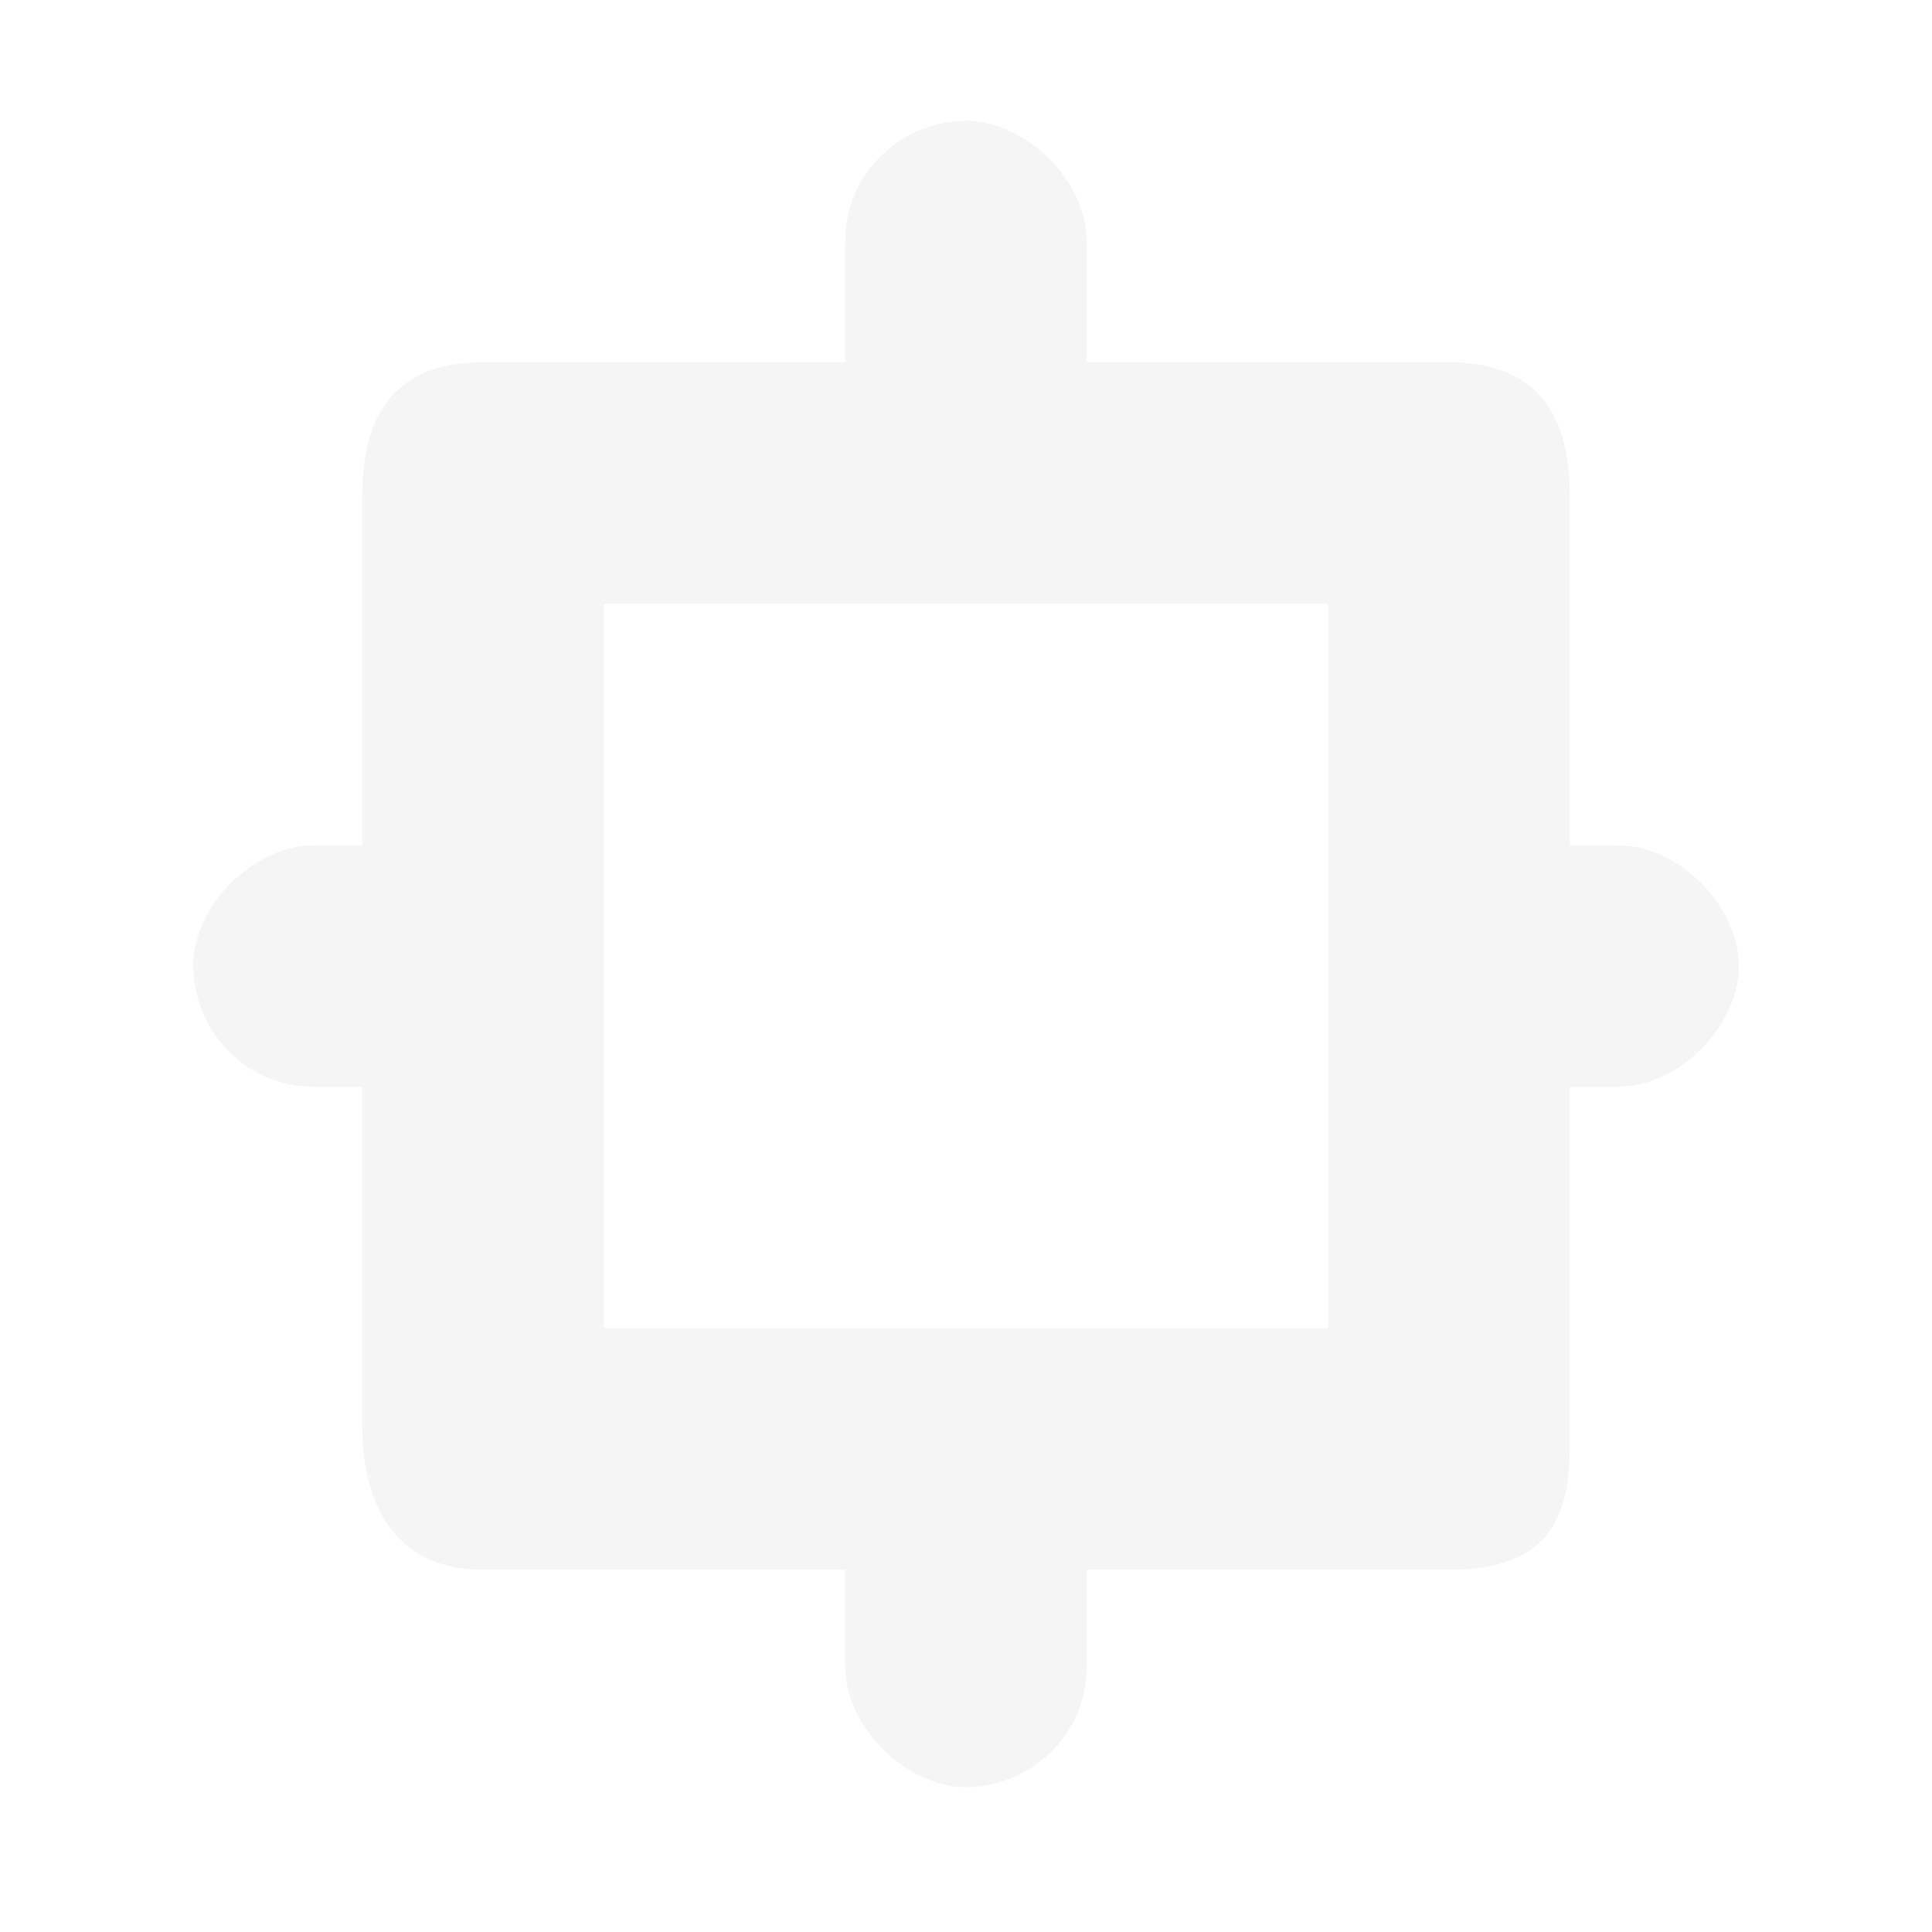
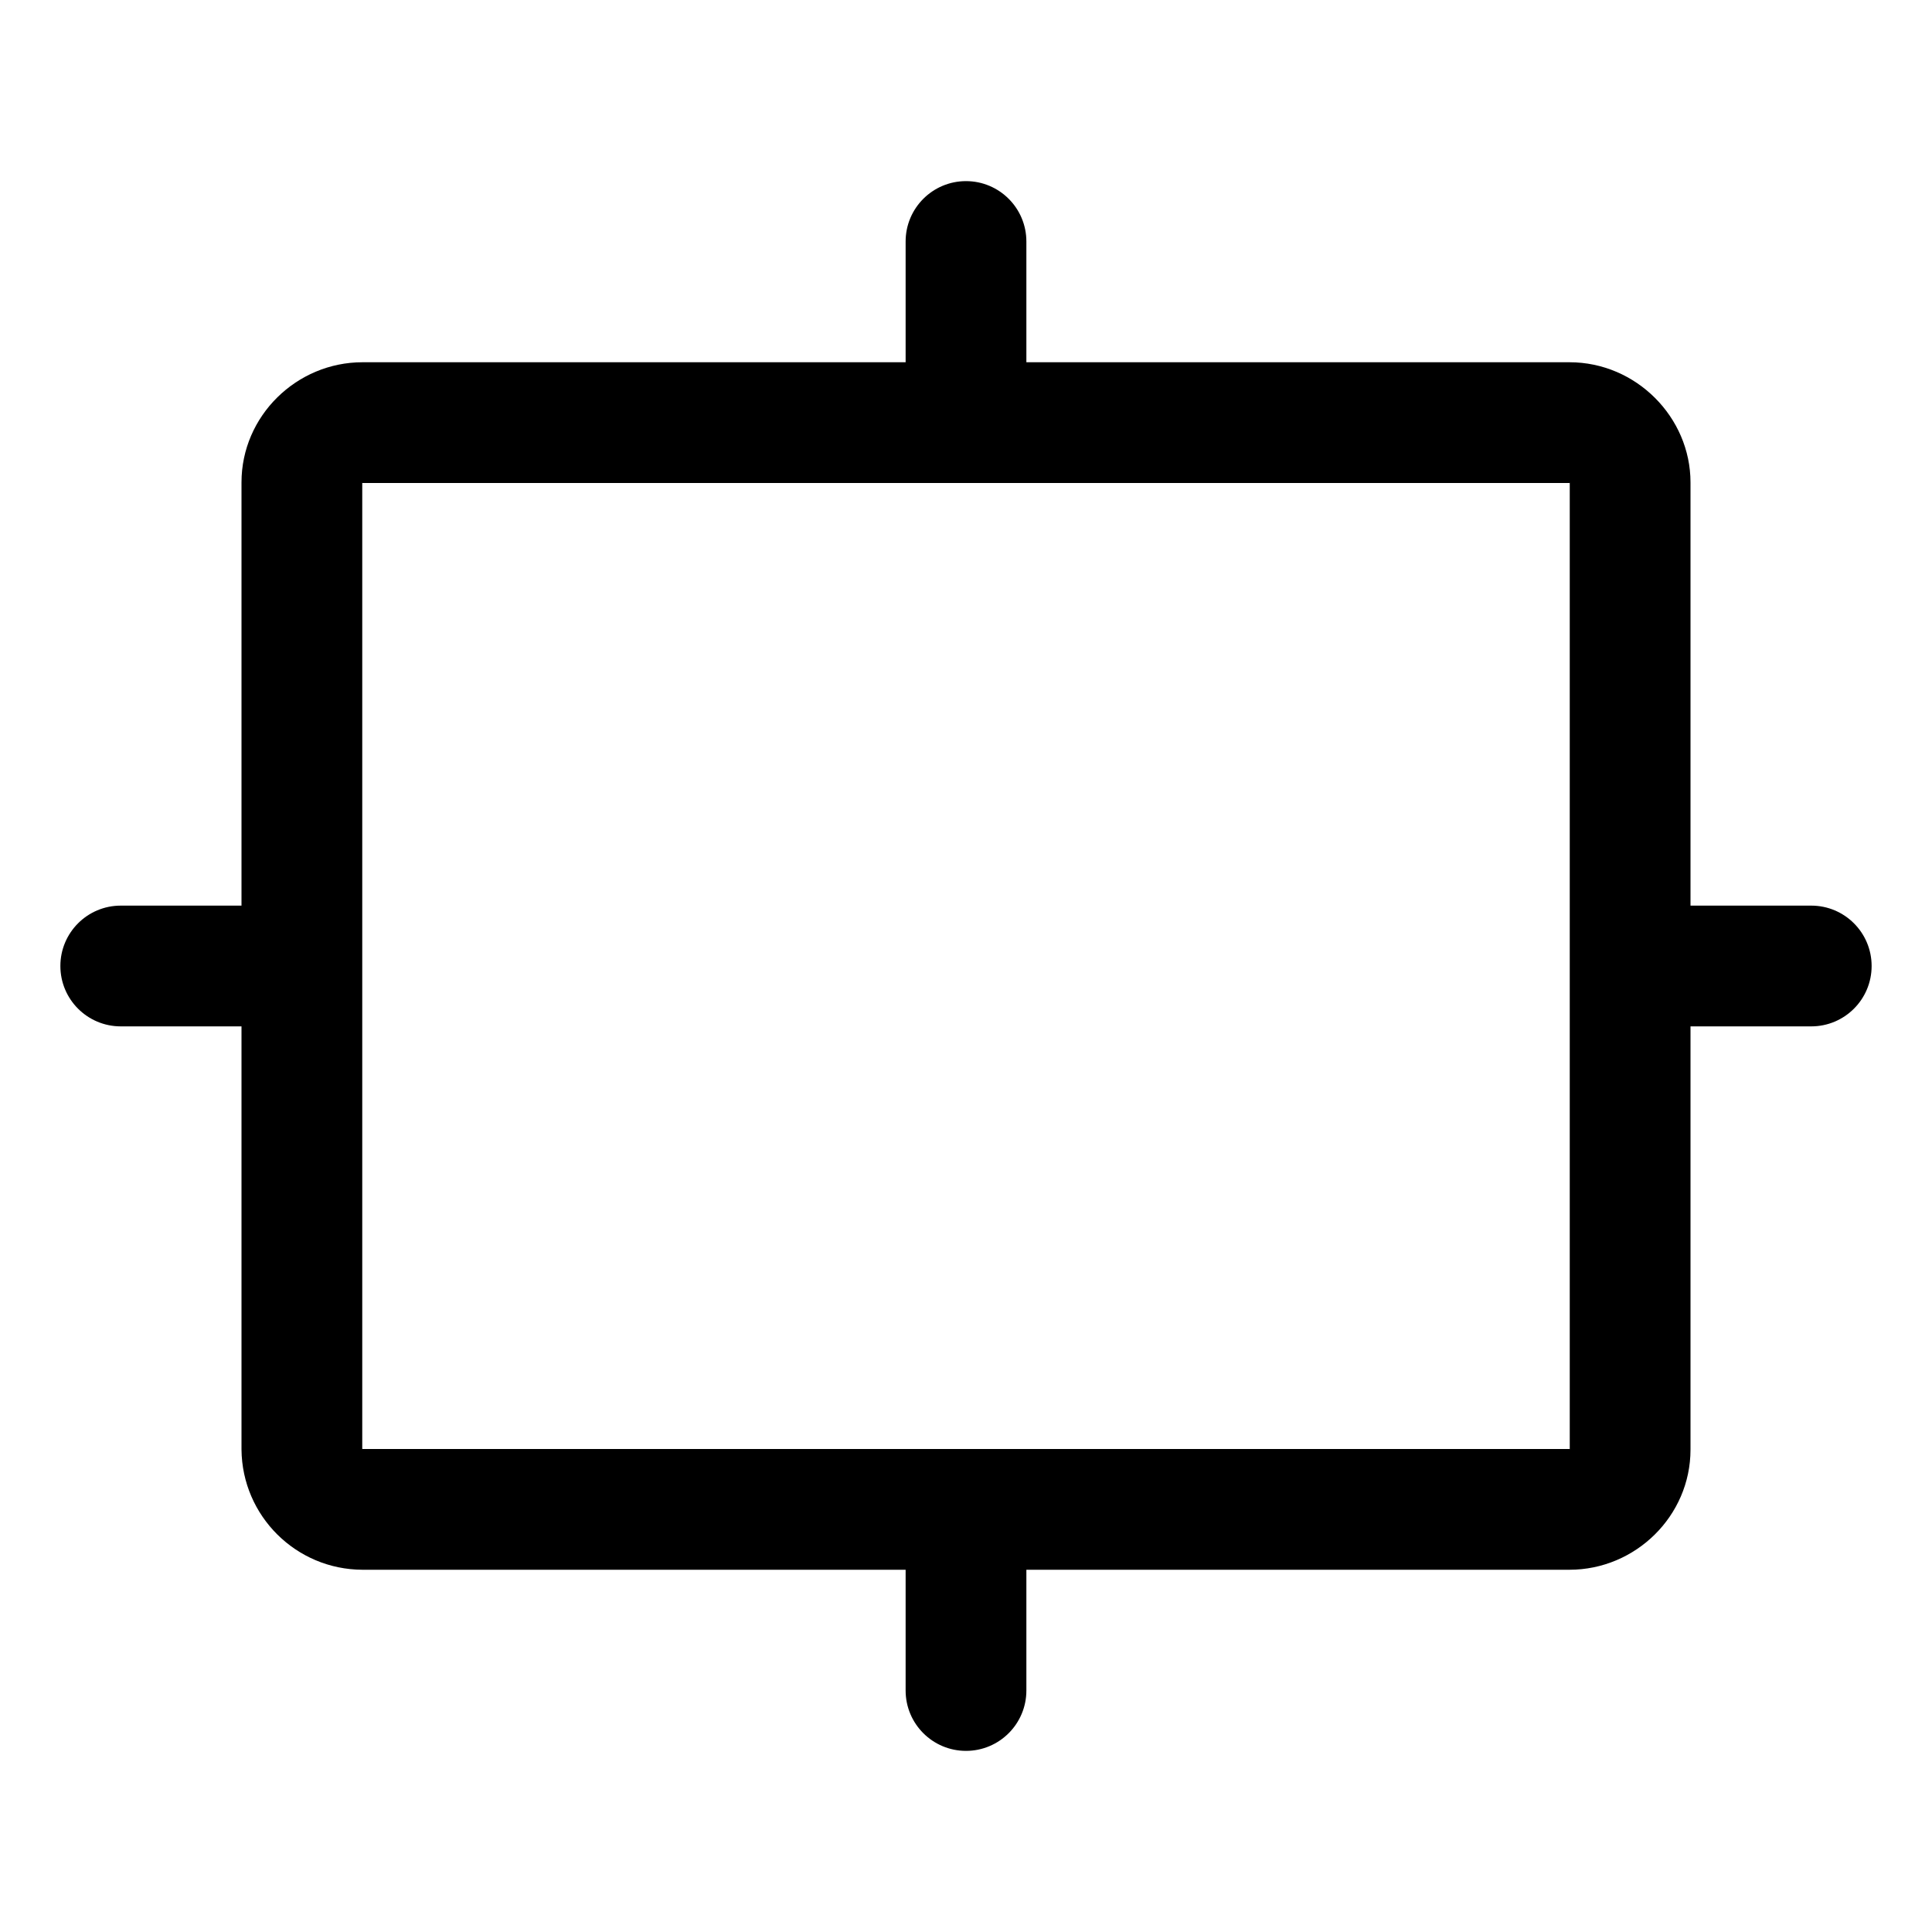
- <svg xmlns="http://www.w3.org/2000/svg" height="16" width="16" viewBox="0 0 16 16" fill="whitesmoke">
-   <path d="M13.4 7H13V4.1c0-.7-.3-1.1-1-1.1H9V2c0-.5-.5-1-1-1s-1 .4-1 1v1H4c-.7 0-1 .4-1 1.1V7h-.4c-.5 0-1 .5-1 1s.4 1 1 1H3v2.8c0 .7.3 1.2 1 1.2h3v.8c0 .5.5 1 1 1s1-.4 1-1V13h3c.7 0 1-.3 1-1V9h.4c.5 0 1-.5 1-1s-.5-1-1-1zM11 11H5V5h6v6z" />
+ <svg xmlns="http://www.w3.org/2000/svg" width="16" height="16" viewBox="0 0 16 16" fill="context-fill #0b0b0b">
+   <path d="M3 3.995v8.01c0-.01.005-.005.002-.005h9.996c-.001 0 .002-.003.002.005v-8.01c0 .01-.005.005-.002.005H3.002C3.003 4 3 4.003 3 3.995zm-1 0C2 3.445 2.456 3 3.002 3h9.996C13.55 3 14 3.456 14 3.995v8.01c0 .55-.456.995-1.002.995H3.002A1.005 1.005 0 0 1 2 12.005v-8.01z" />
+   <path d="M8.5 3.5V2a.5.5 0 0 0-1 0v1.5a.5.5 0 0 0 1 0zM1 8.5h1a.5.5 0 0 0 0-1H1a.5.5 0 0 0 0 1zM14 8.5h1a.5.5 0 1 0 0-1h-1a.5.5 0 1 0 0 1zM8.5 14v-1.5a.5.5 0 1 0-1 0V14a.5.5 0 1 0 1 0z" />
</svg>
